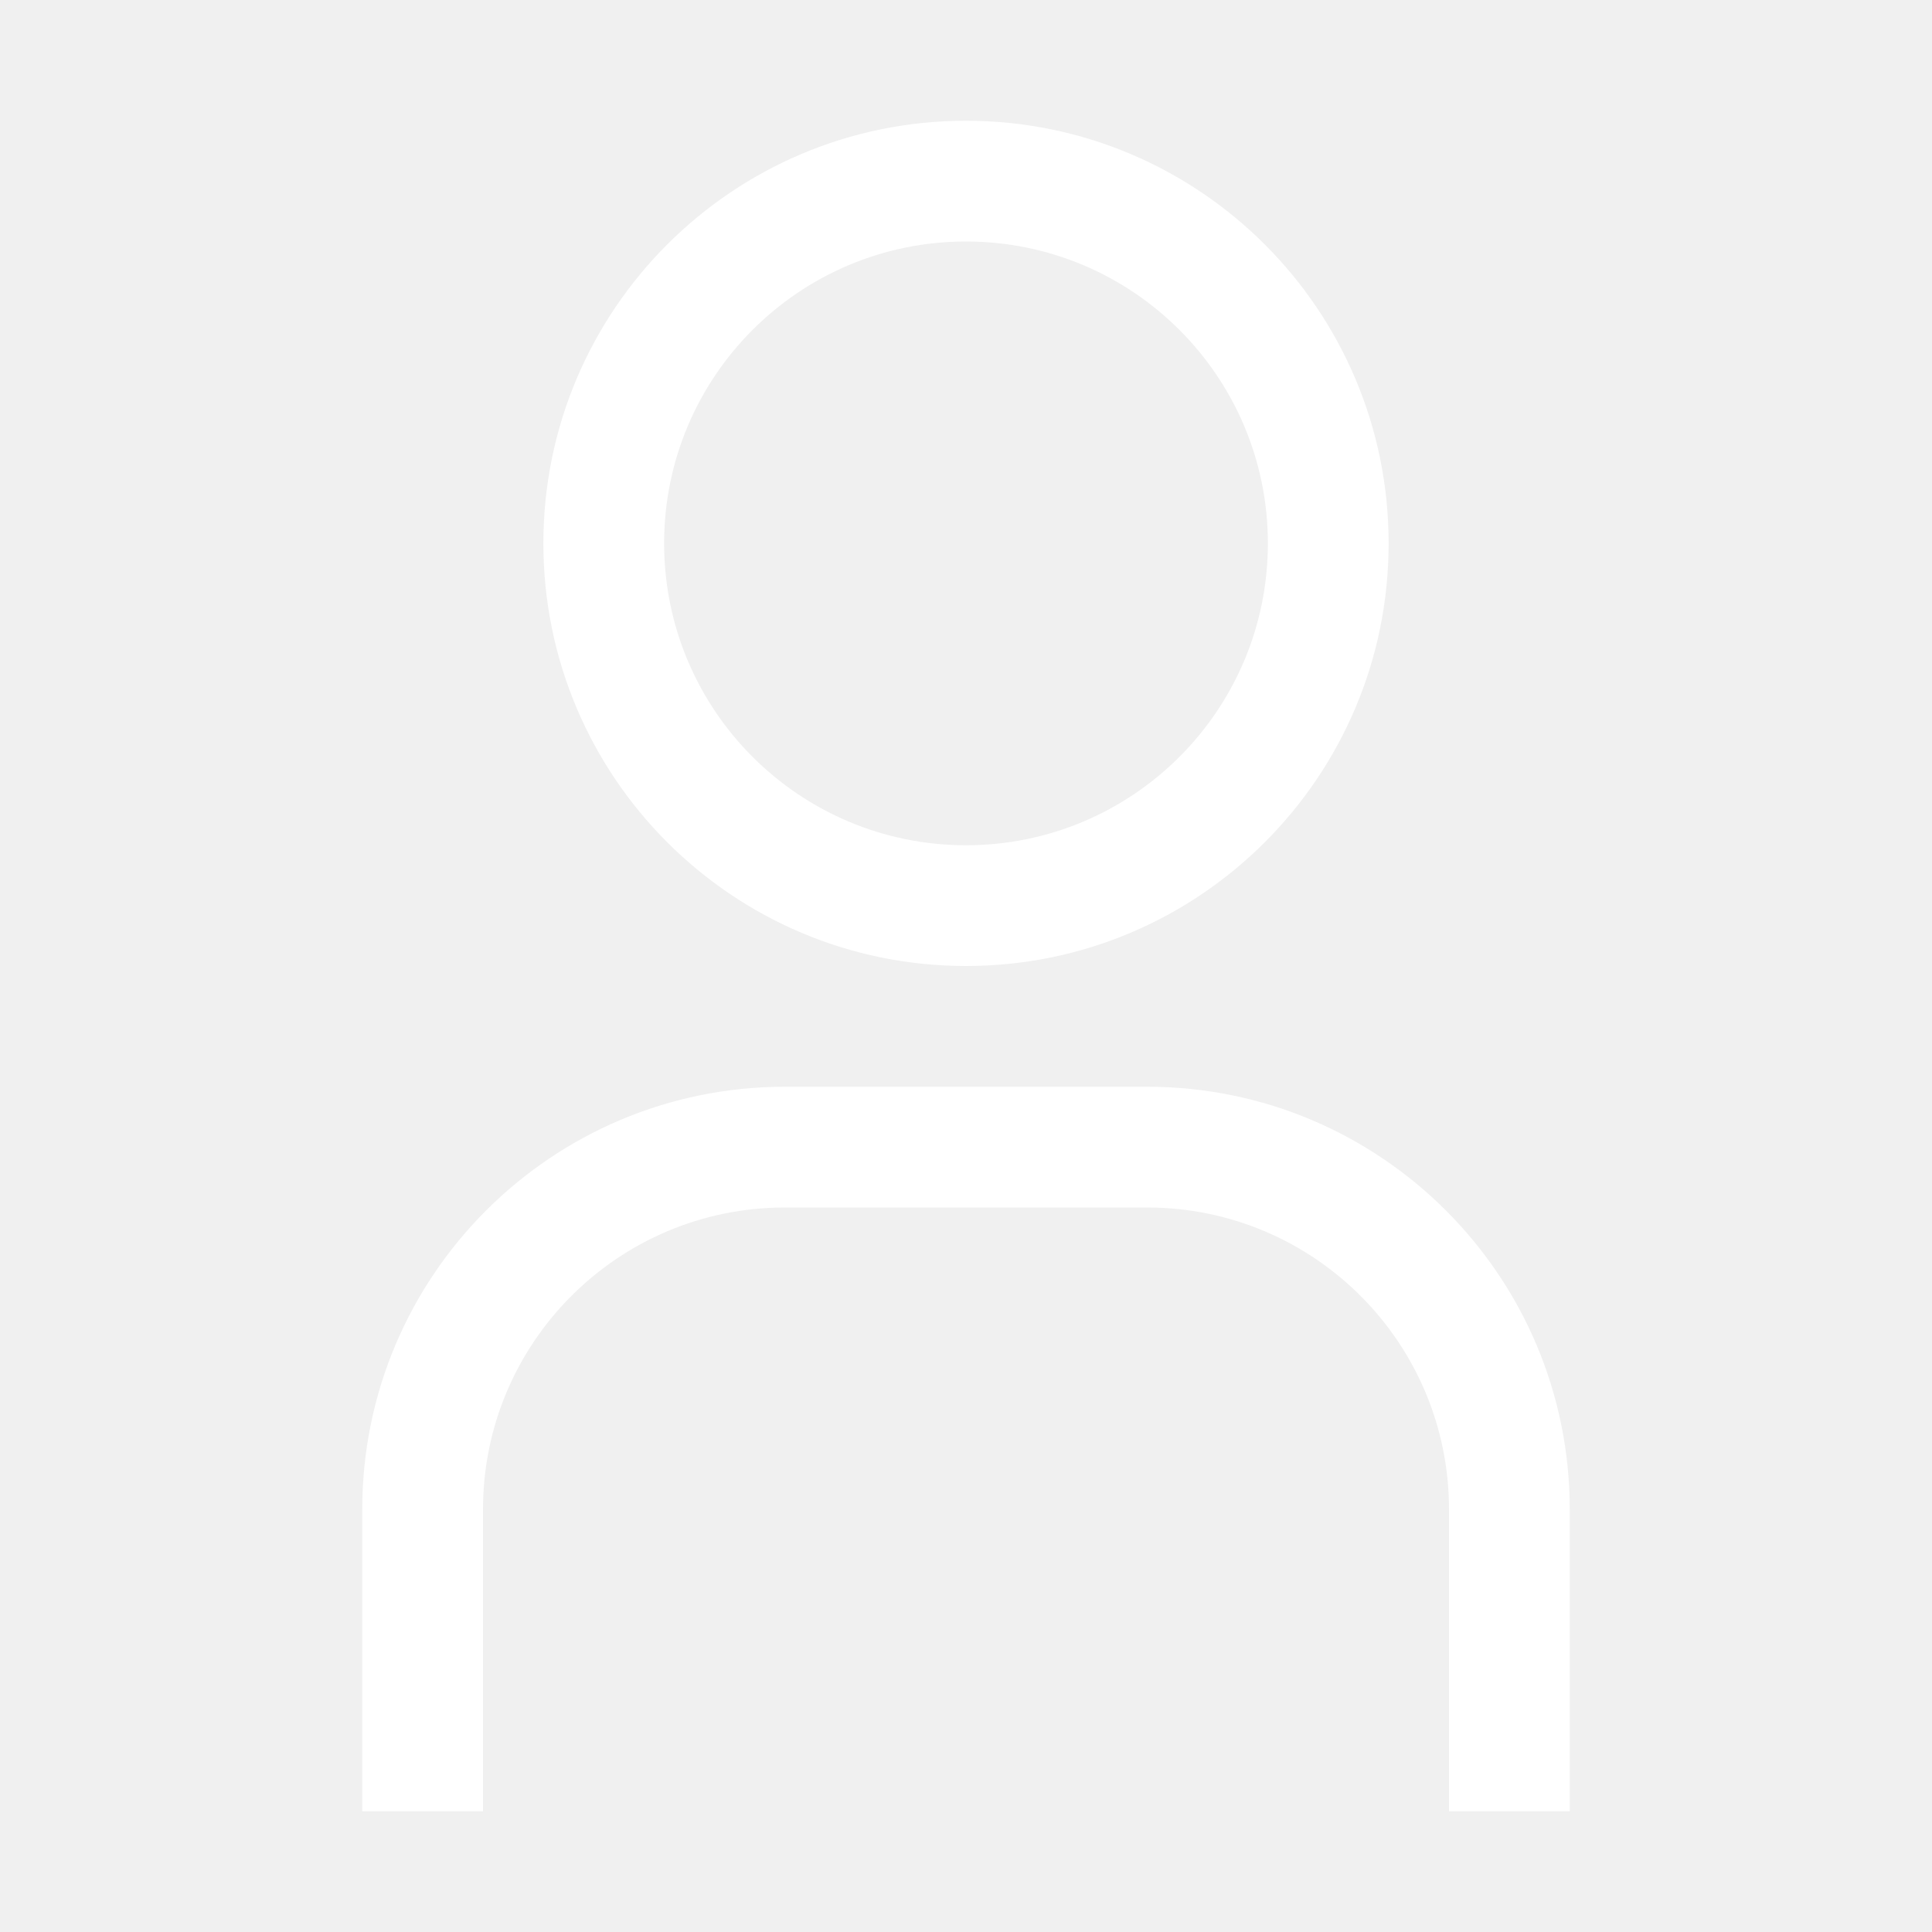
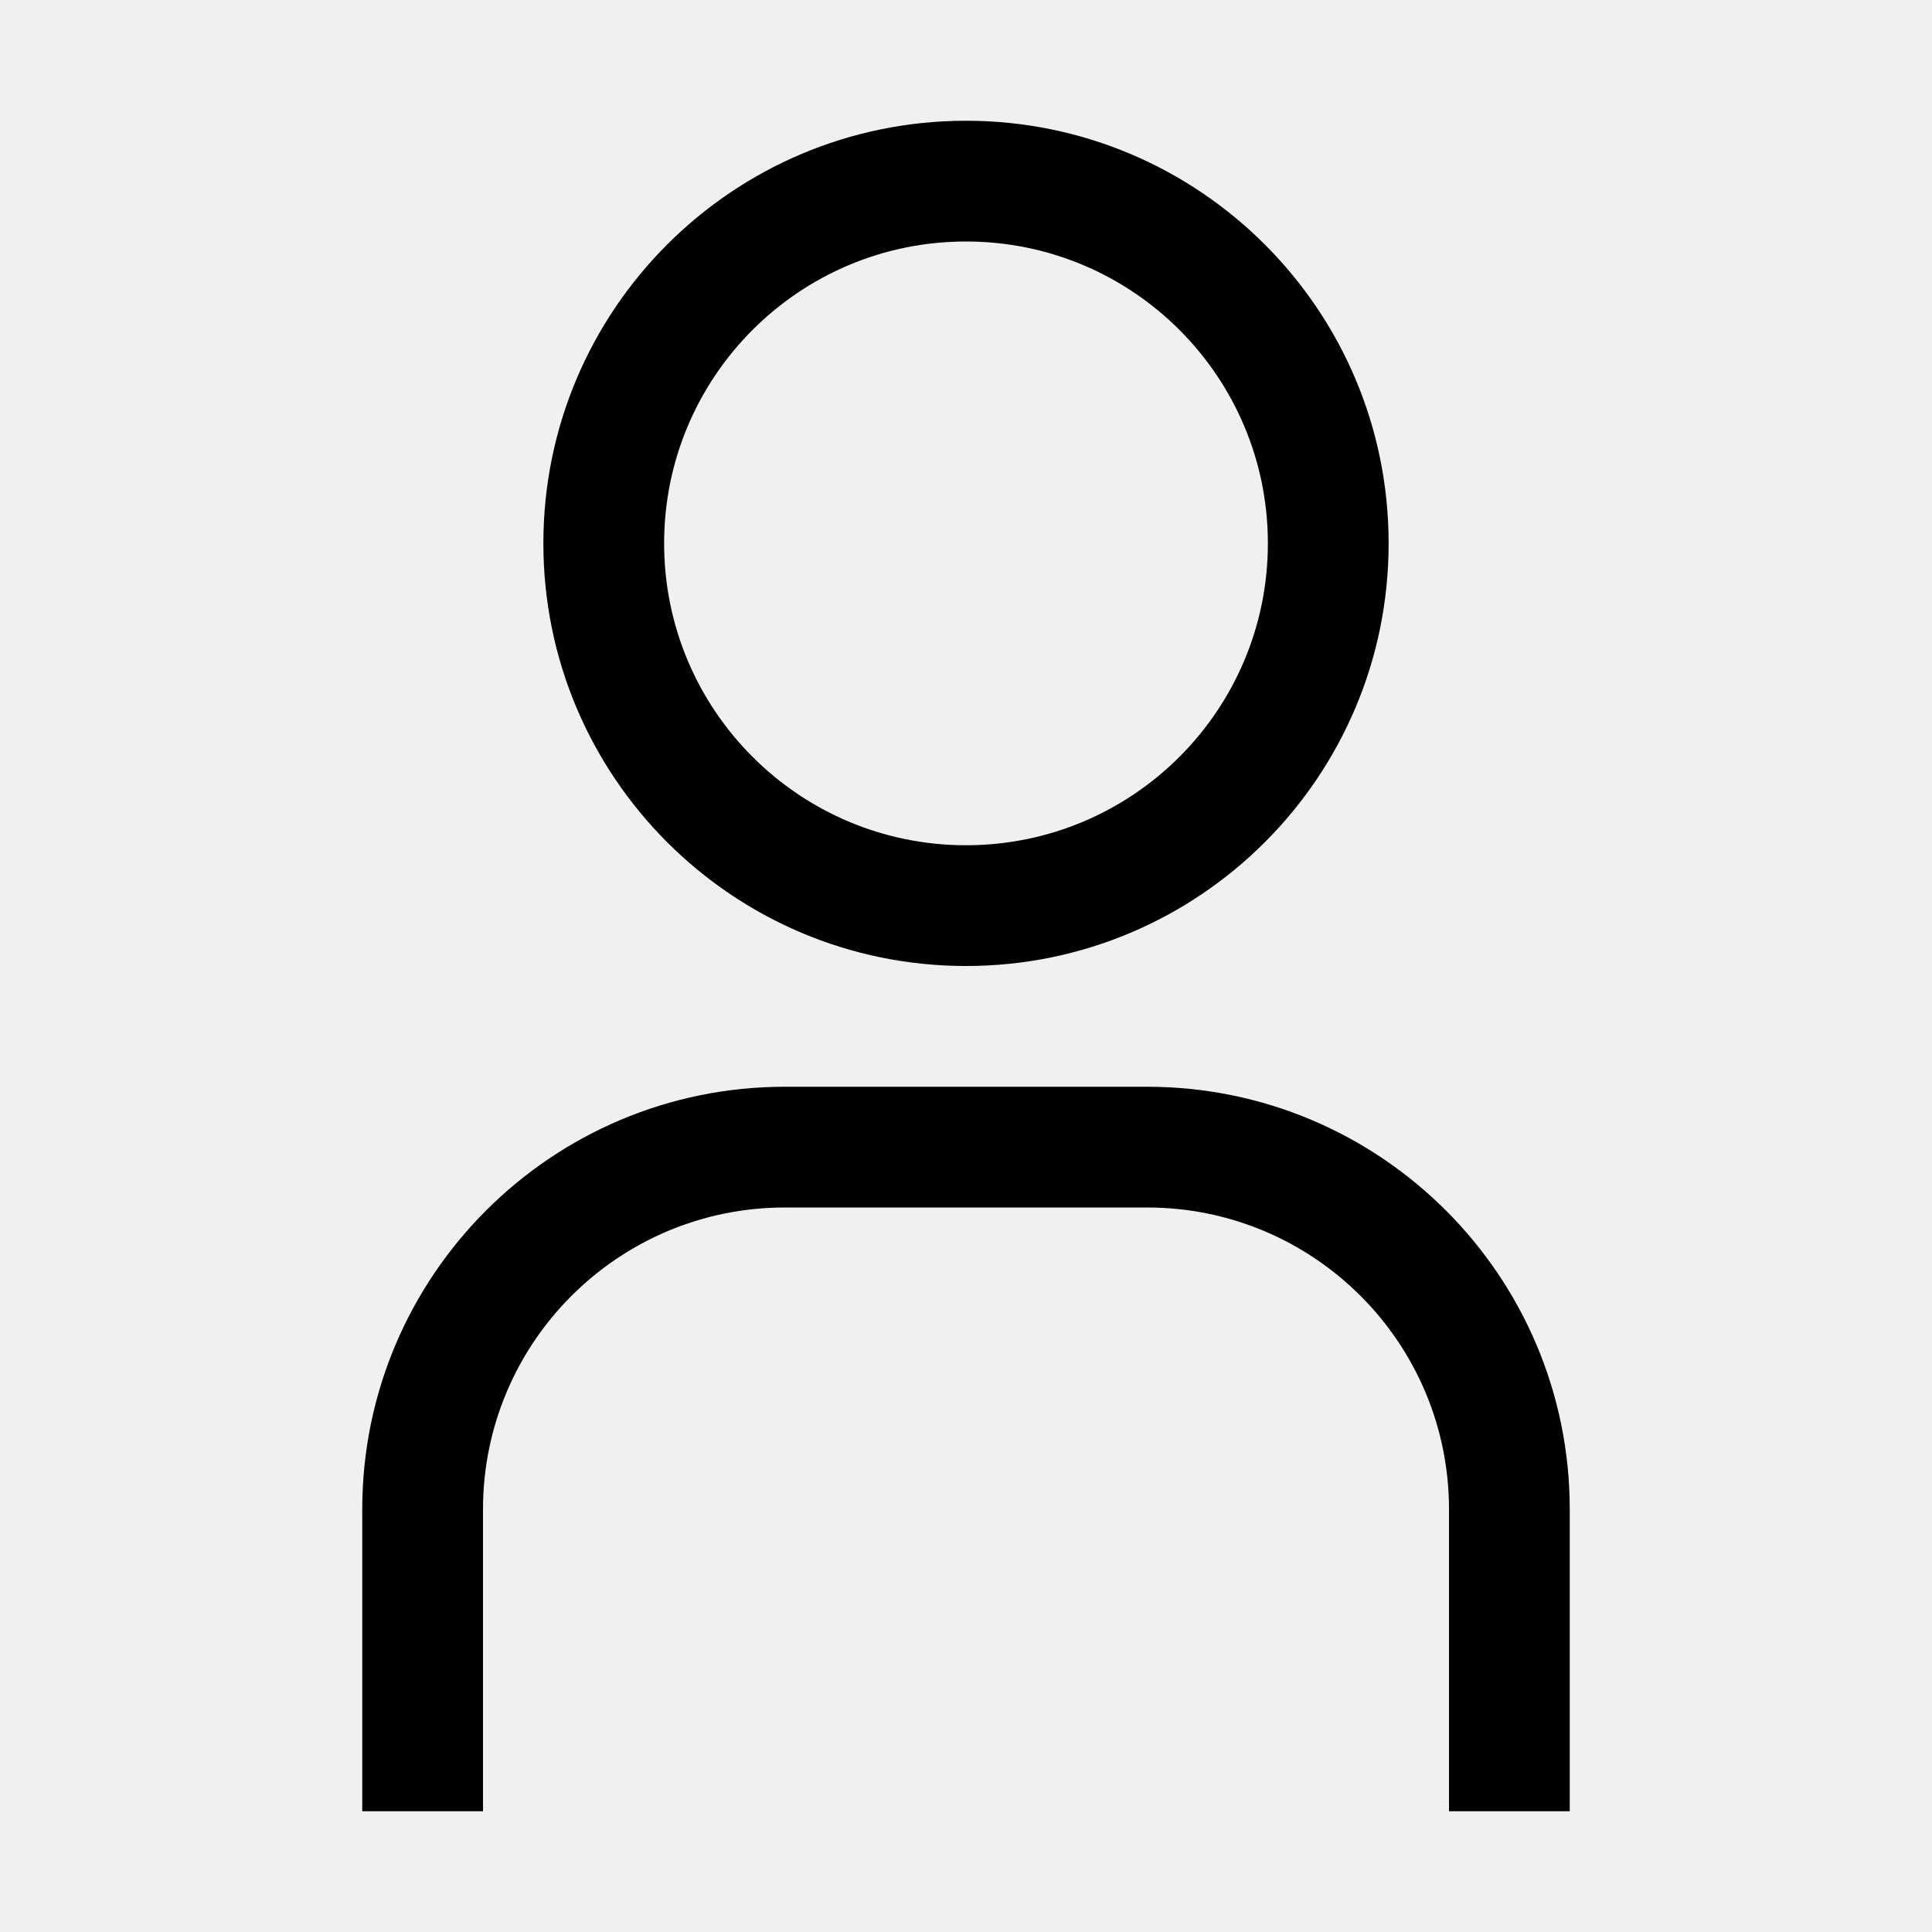
- <svg xmlns="http://www.w3.org/2000/svg" id="svg74" version="1.1" viewBox="0 0 32 32">
-   <defs id="defs78" />
-   <path style="fill:#ffffff" id="path70" d="M16 4a5 5 0 1 1-5 5 5 5 0 0 1 5-5m0-2a7 7 0 1 0 7 7 7 7 0 0 0-7-7zM26 30h-2v-5a5 5 0 0 0-5-5h-6a5 5 0 0 0-5 5v5H6v-5a7 7 0 0 1 7-7h6a7 7 0 0 1 7 7z" />
-   <path id="path72" d="M0 0h32v32H0z" fill="none" data-name="&lt;Transparent Rectangle&gt;" />
+ <svg xmlns="http://www.w3.org/2000/svg" viewBox="0 0 32 32">
+   <path d="M16 4a5 5 0 1 1-5 5 5 5 0 0 1 5-5m0-2a7 7 0 1 0 7 7 7 7 0 0 0-7-7zM26 30h-2v-5a5 5 0 0 0-5-5h-6a5 5 0 0 0-5 5v5H6v-5a7 7 0 0 1 7-7h6a7 7 0 0 1 7 7z" />
+   <path data-name="&lt;Transparent Rectangle&gt;" fill="none" d="M0 0h32v32H0z" />
</svg>
